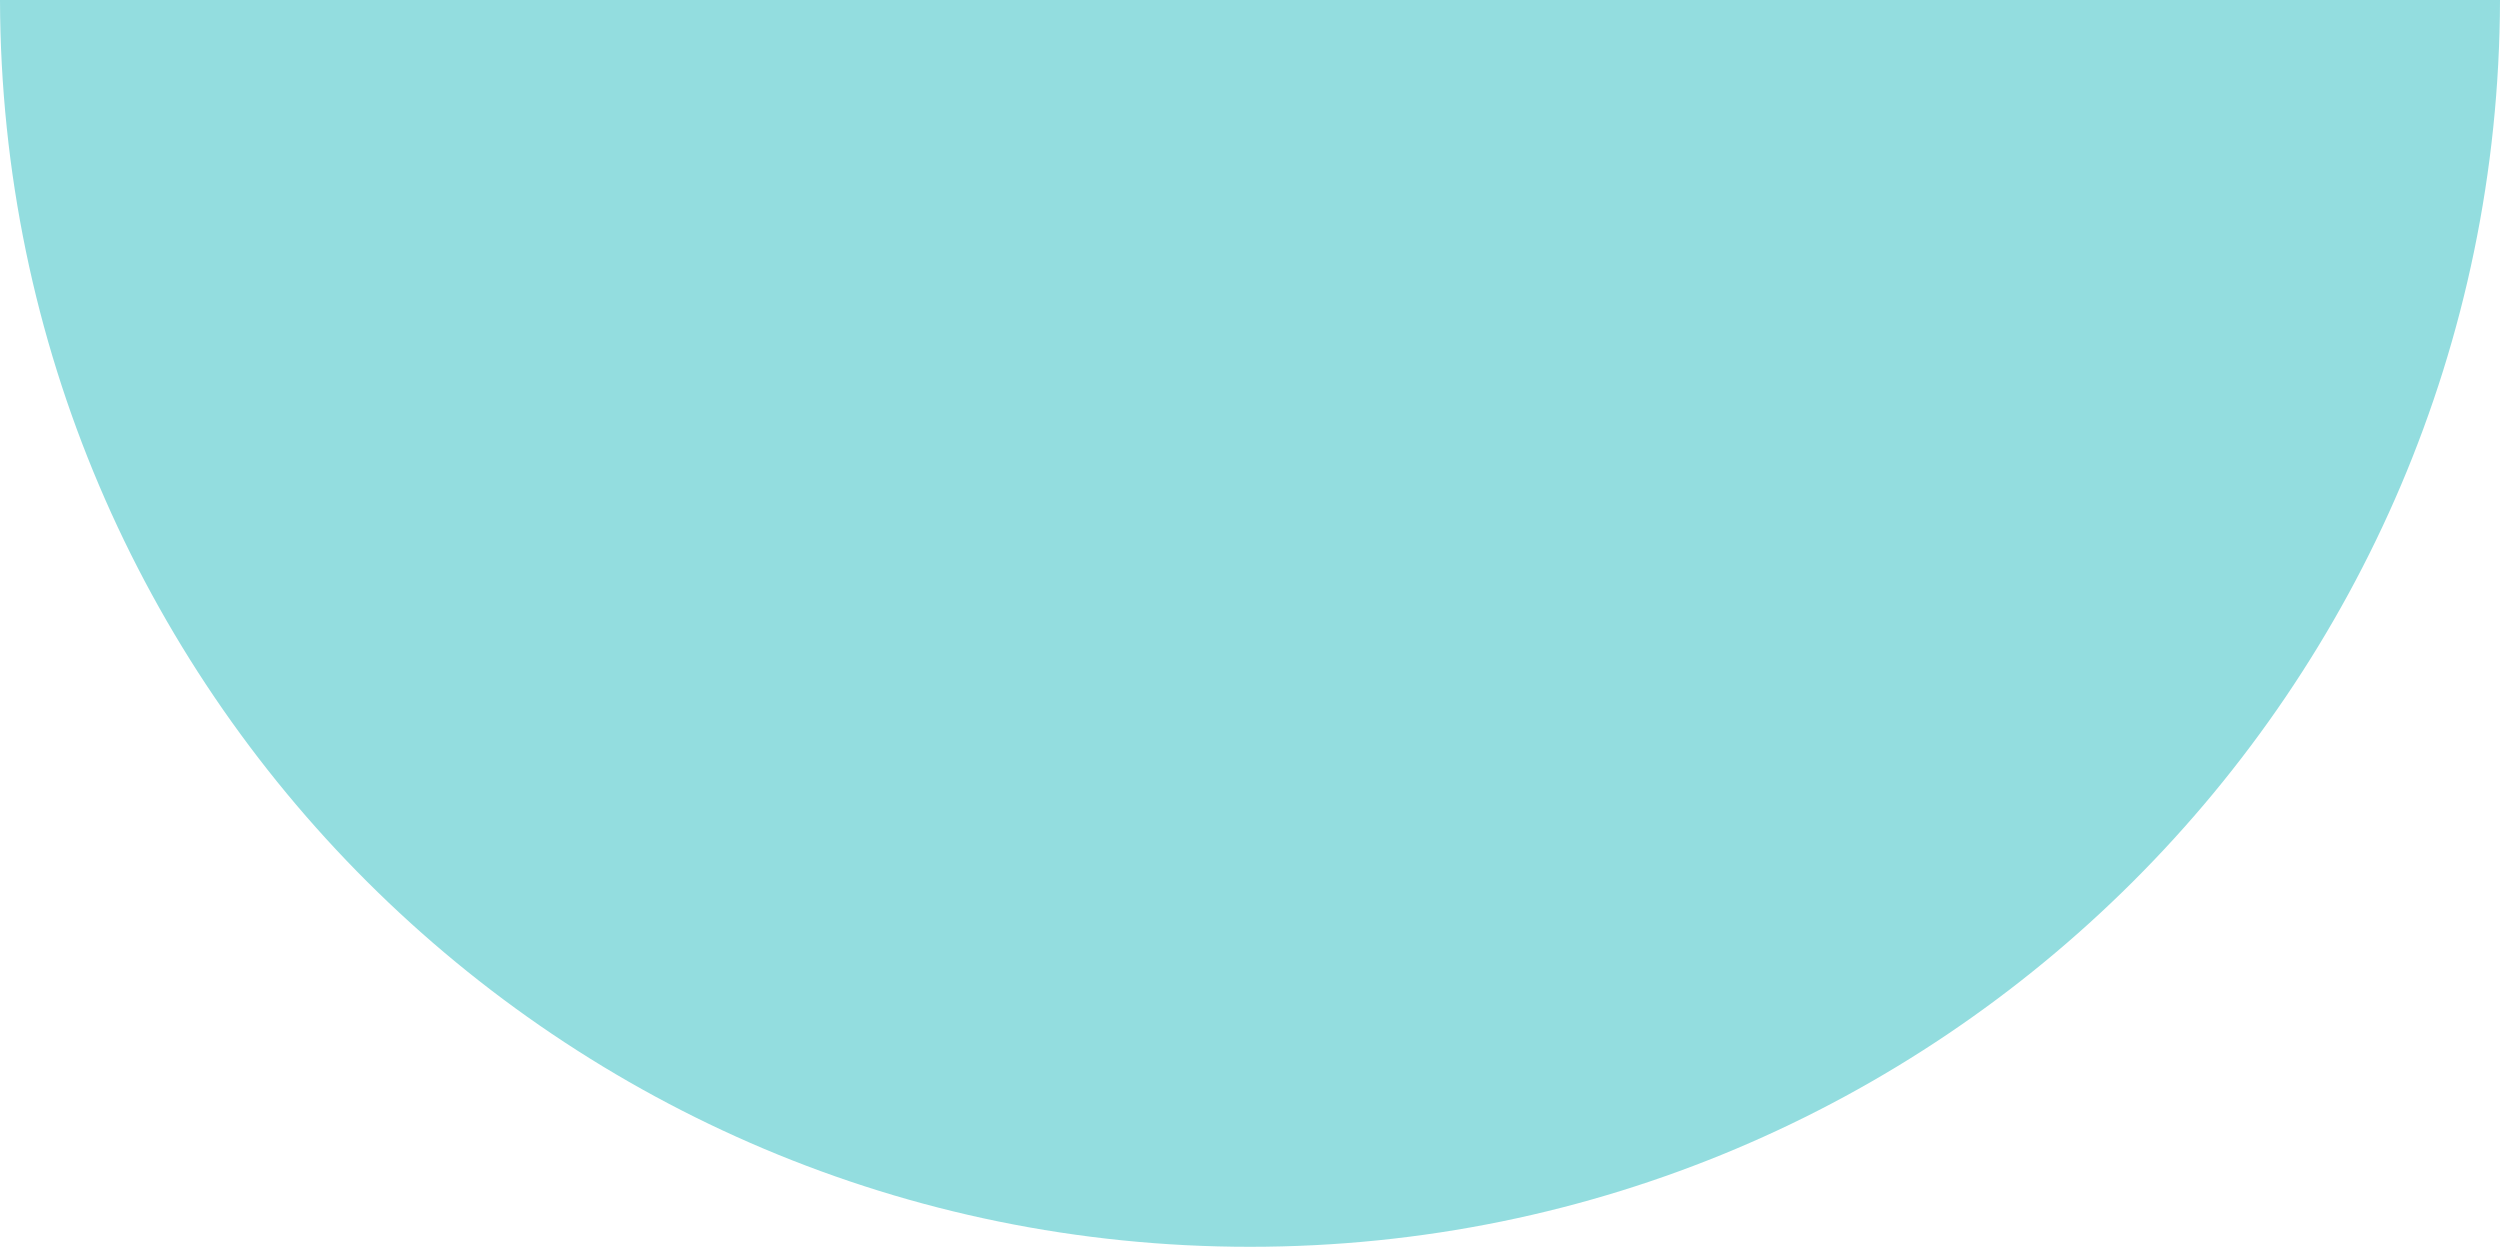
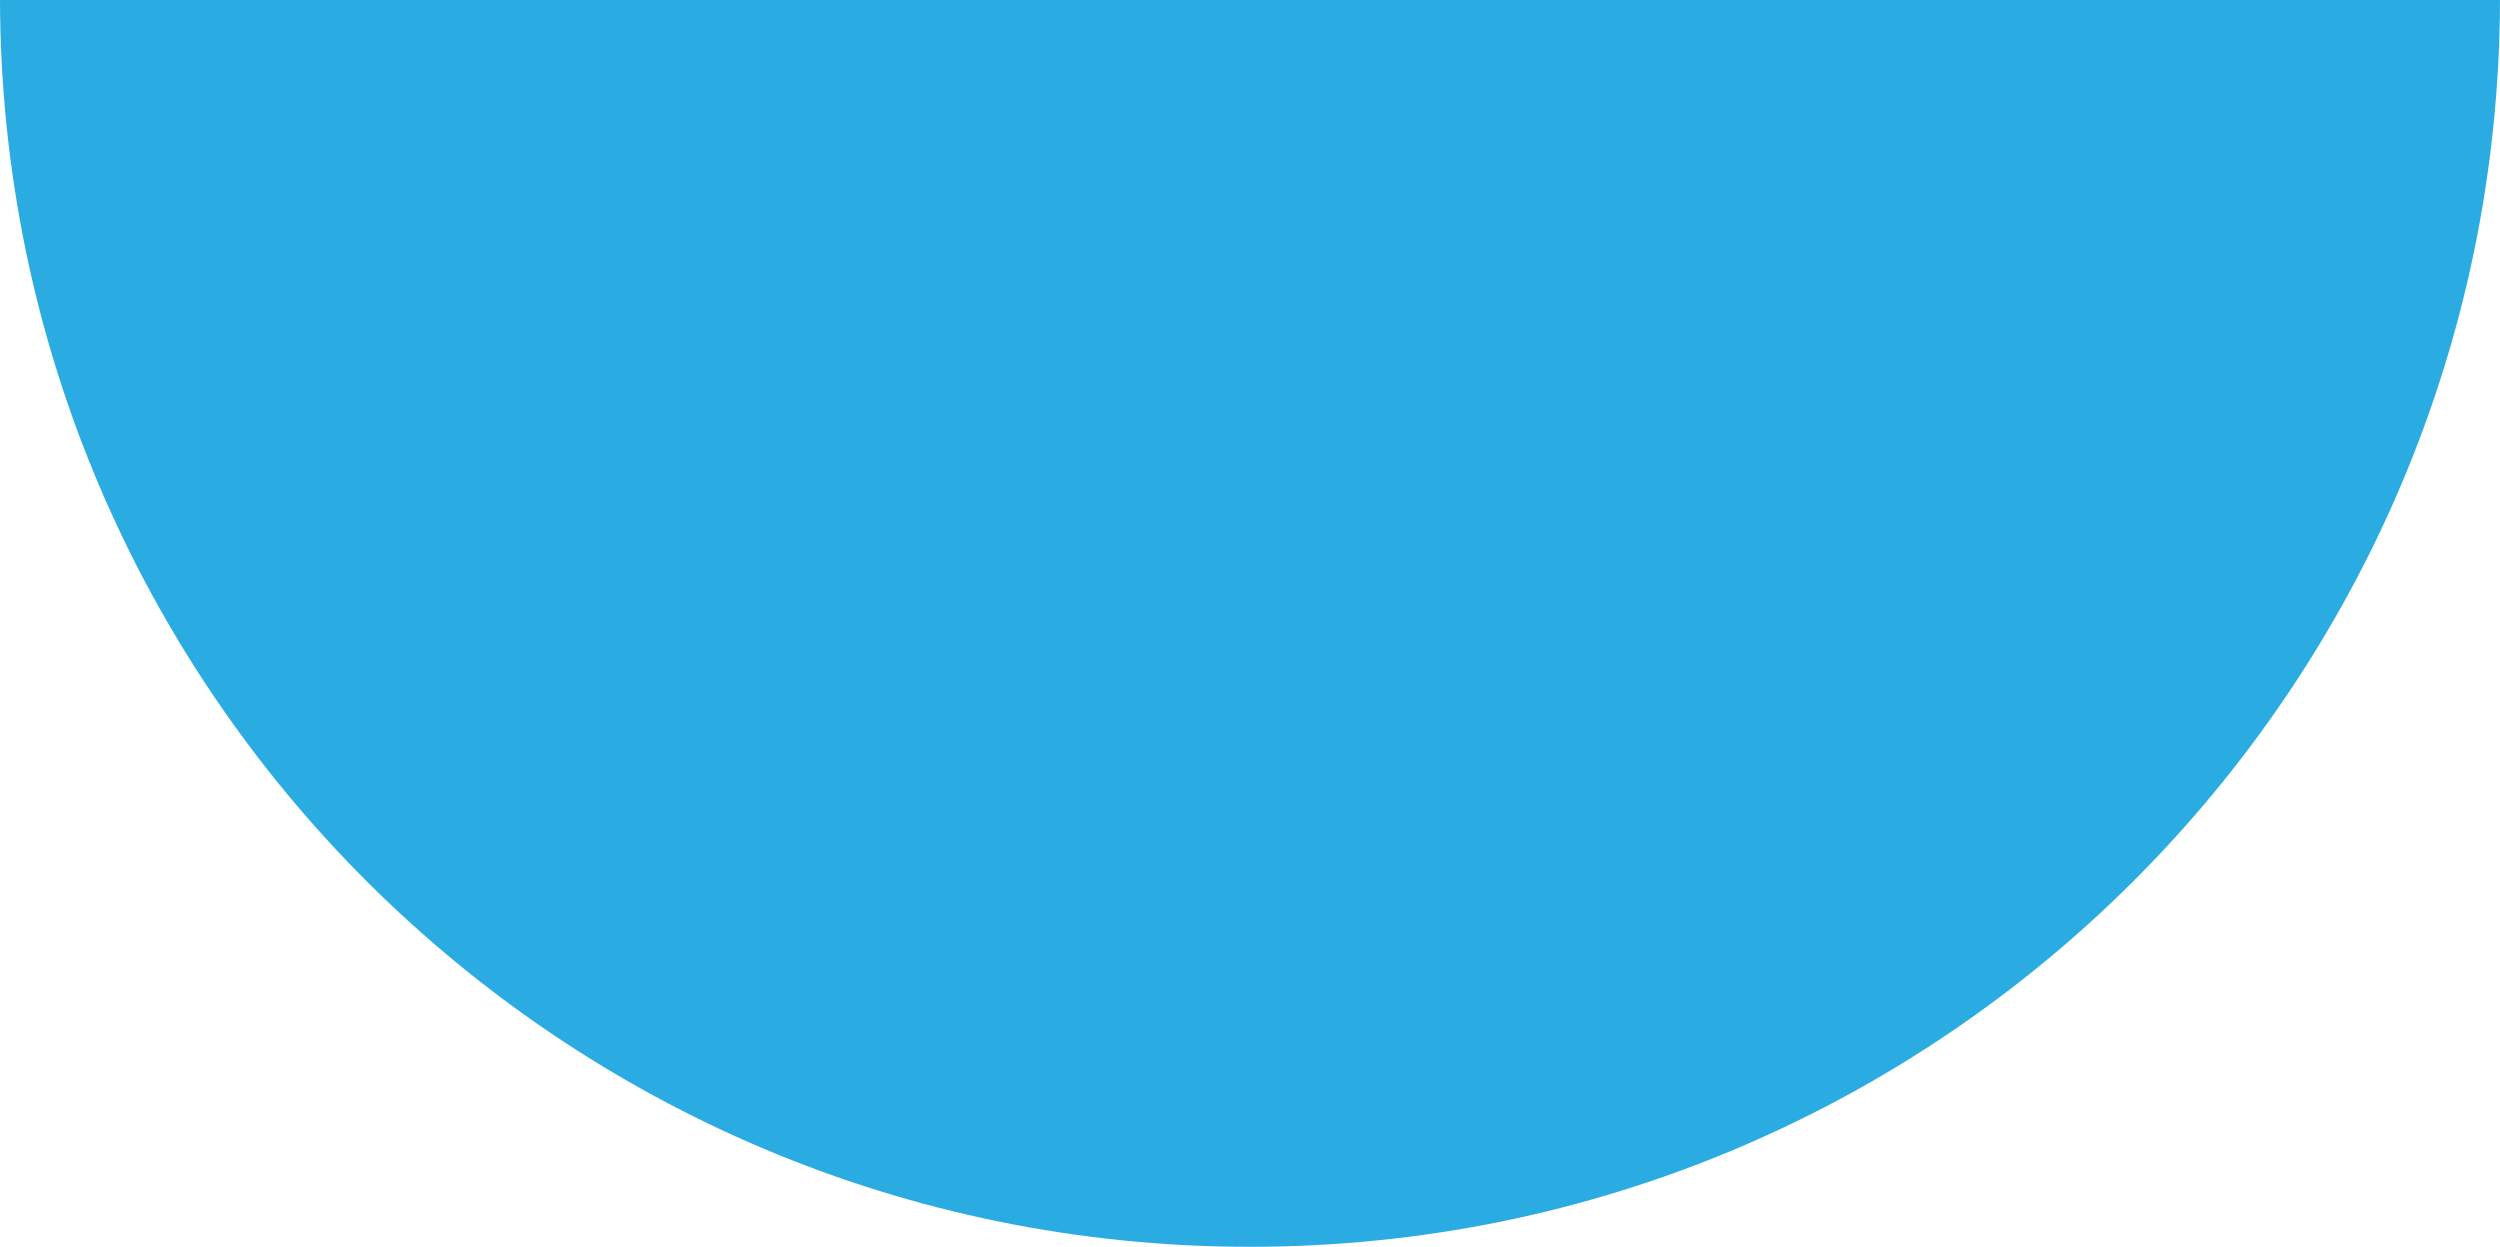
<svg xmlns="http://www.w3.org/2000/svg" height="195" viewBox="0 0 391 195" width="391">
-   <path d="m0 103h391c-.27 107.742-87.695 195-195.5 195-107.805 0-195.23-87.258-195.5-195z" fill="#93dddf" fill-rule="evenodd" transform="translate(0 -103)" />
+   <path d="m0 103h391c-.27 107.742-87.695 195-195.5 195-107.805 0-195.23-87.258-195.5-195z" fill="#2aace2" fill-rule="evenodd" transform="translate(0 -103)" />
</svg>
